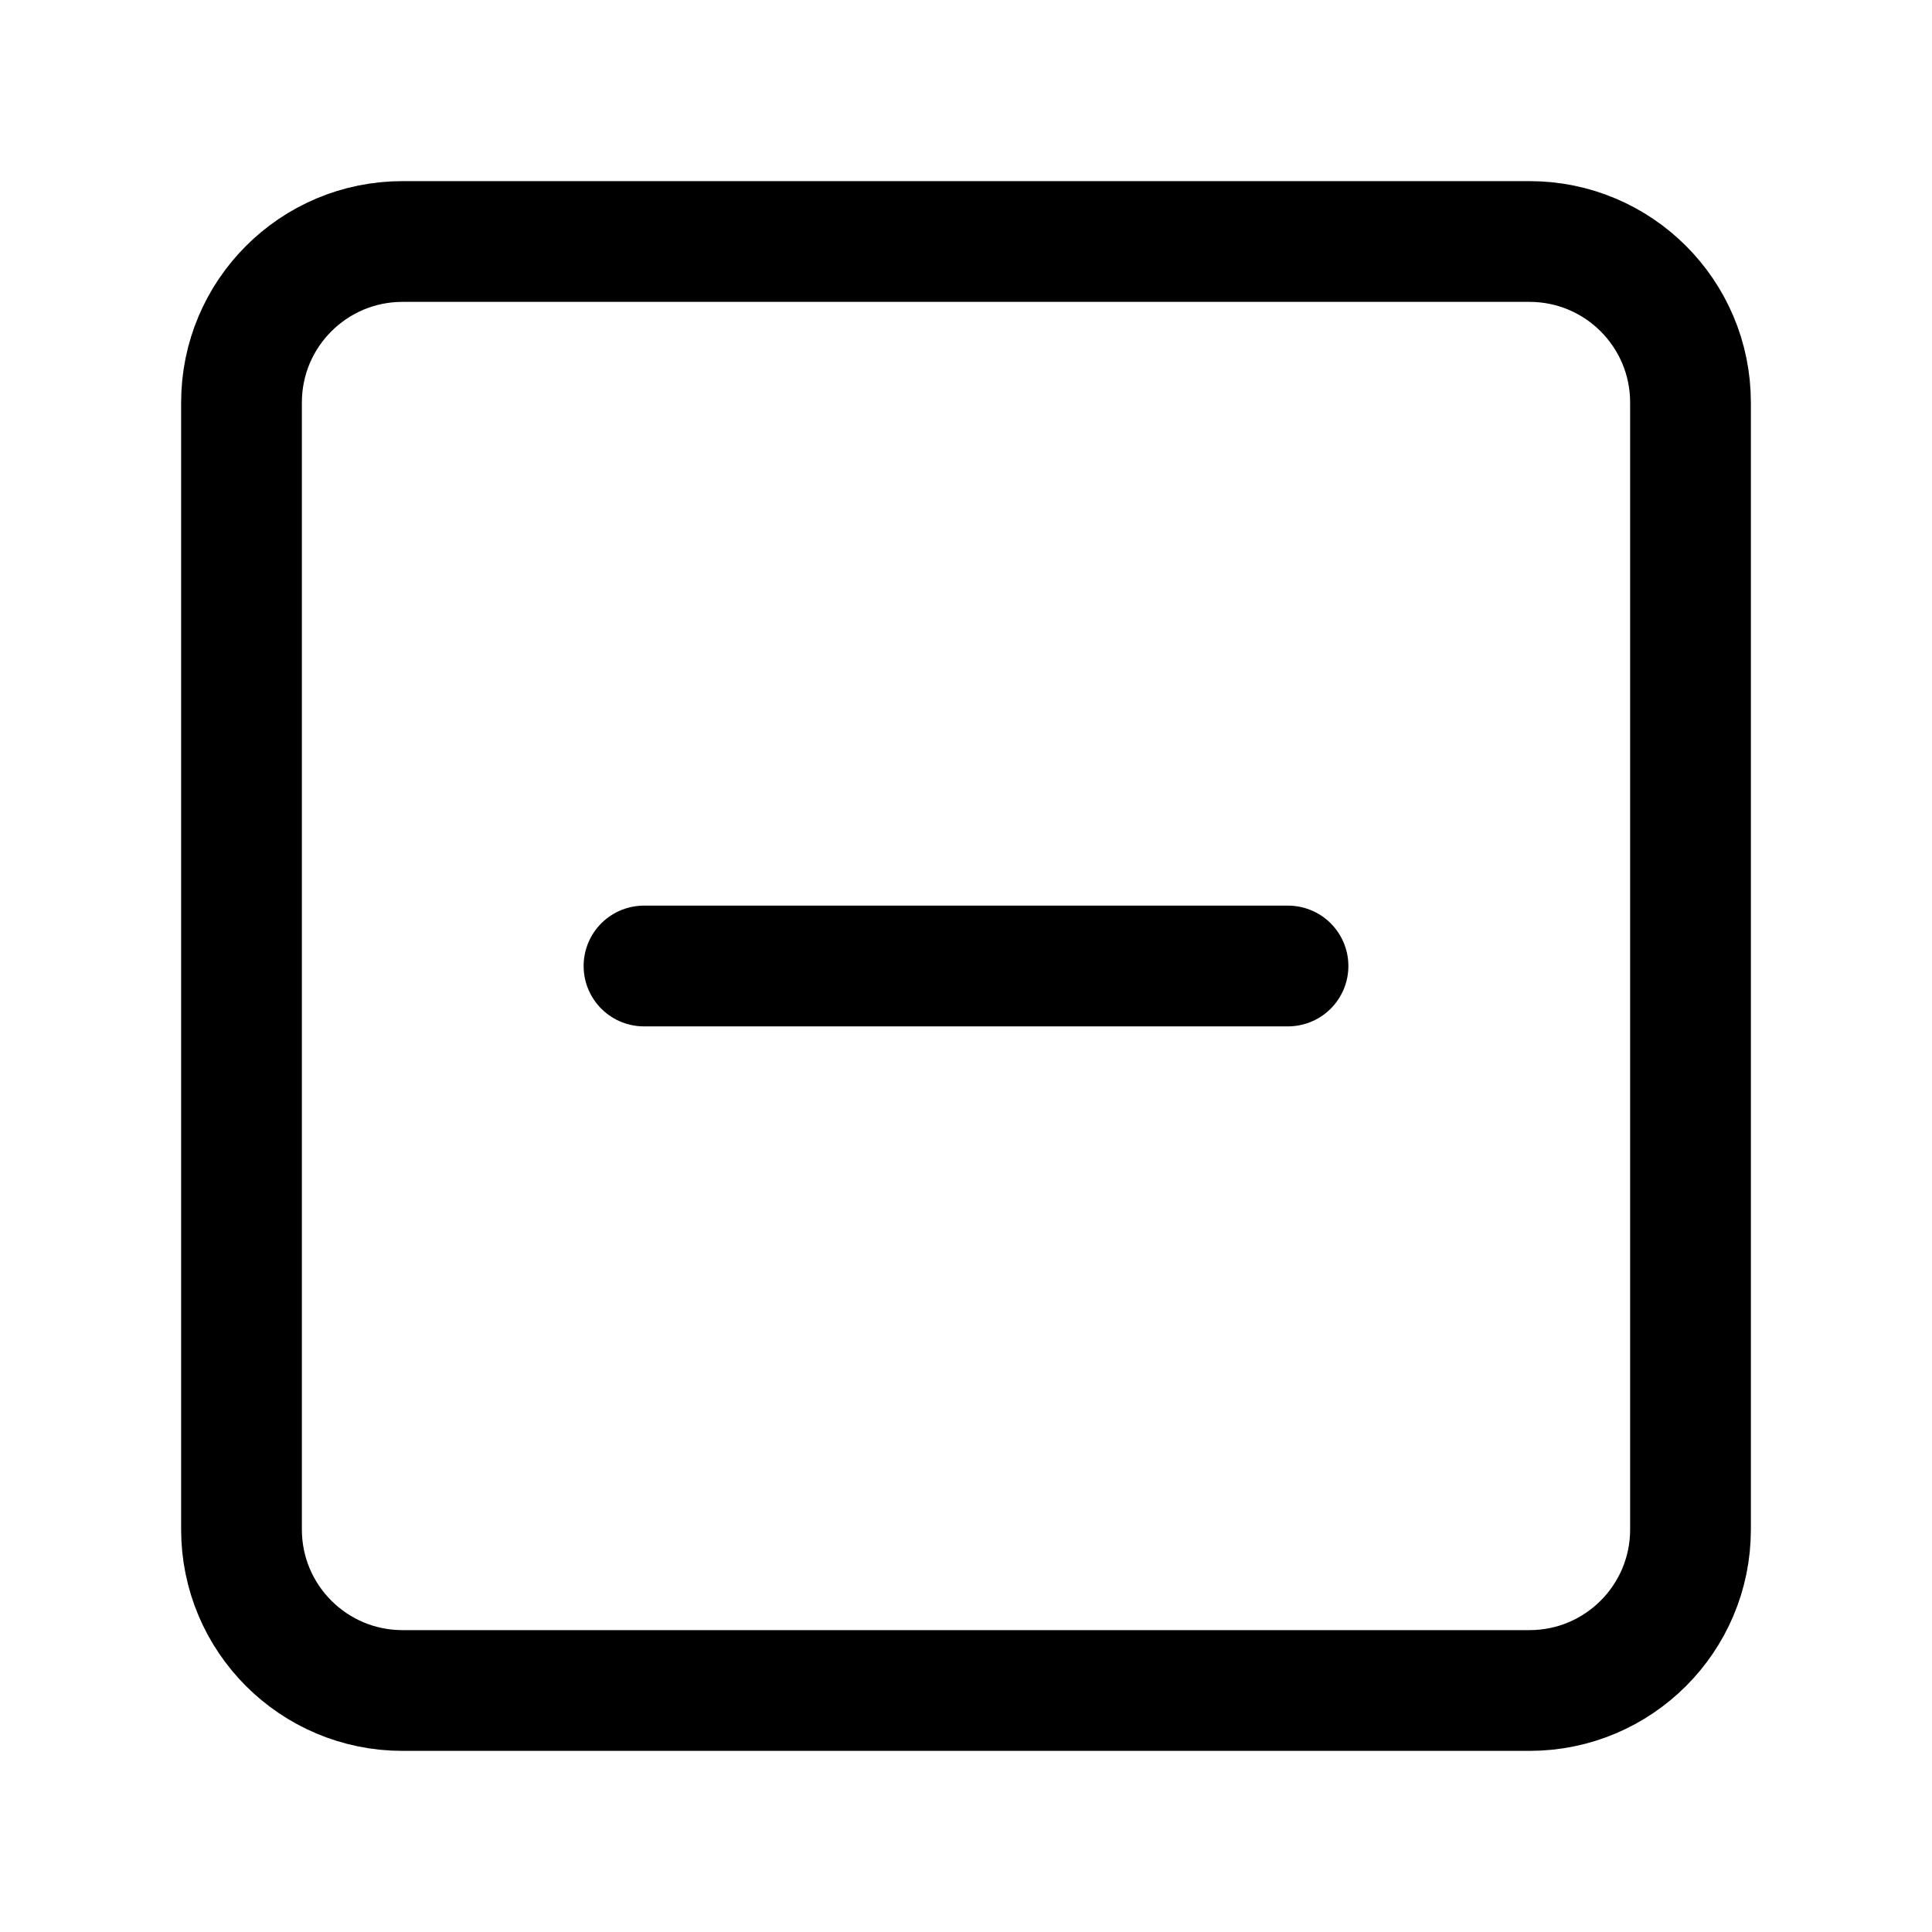
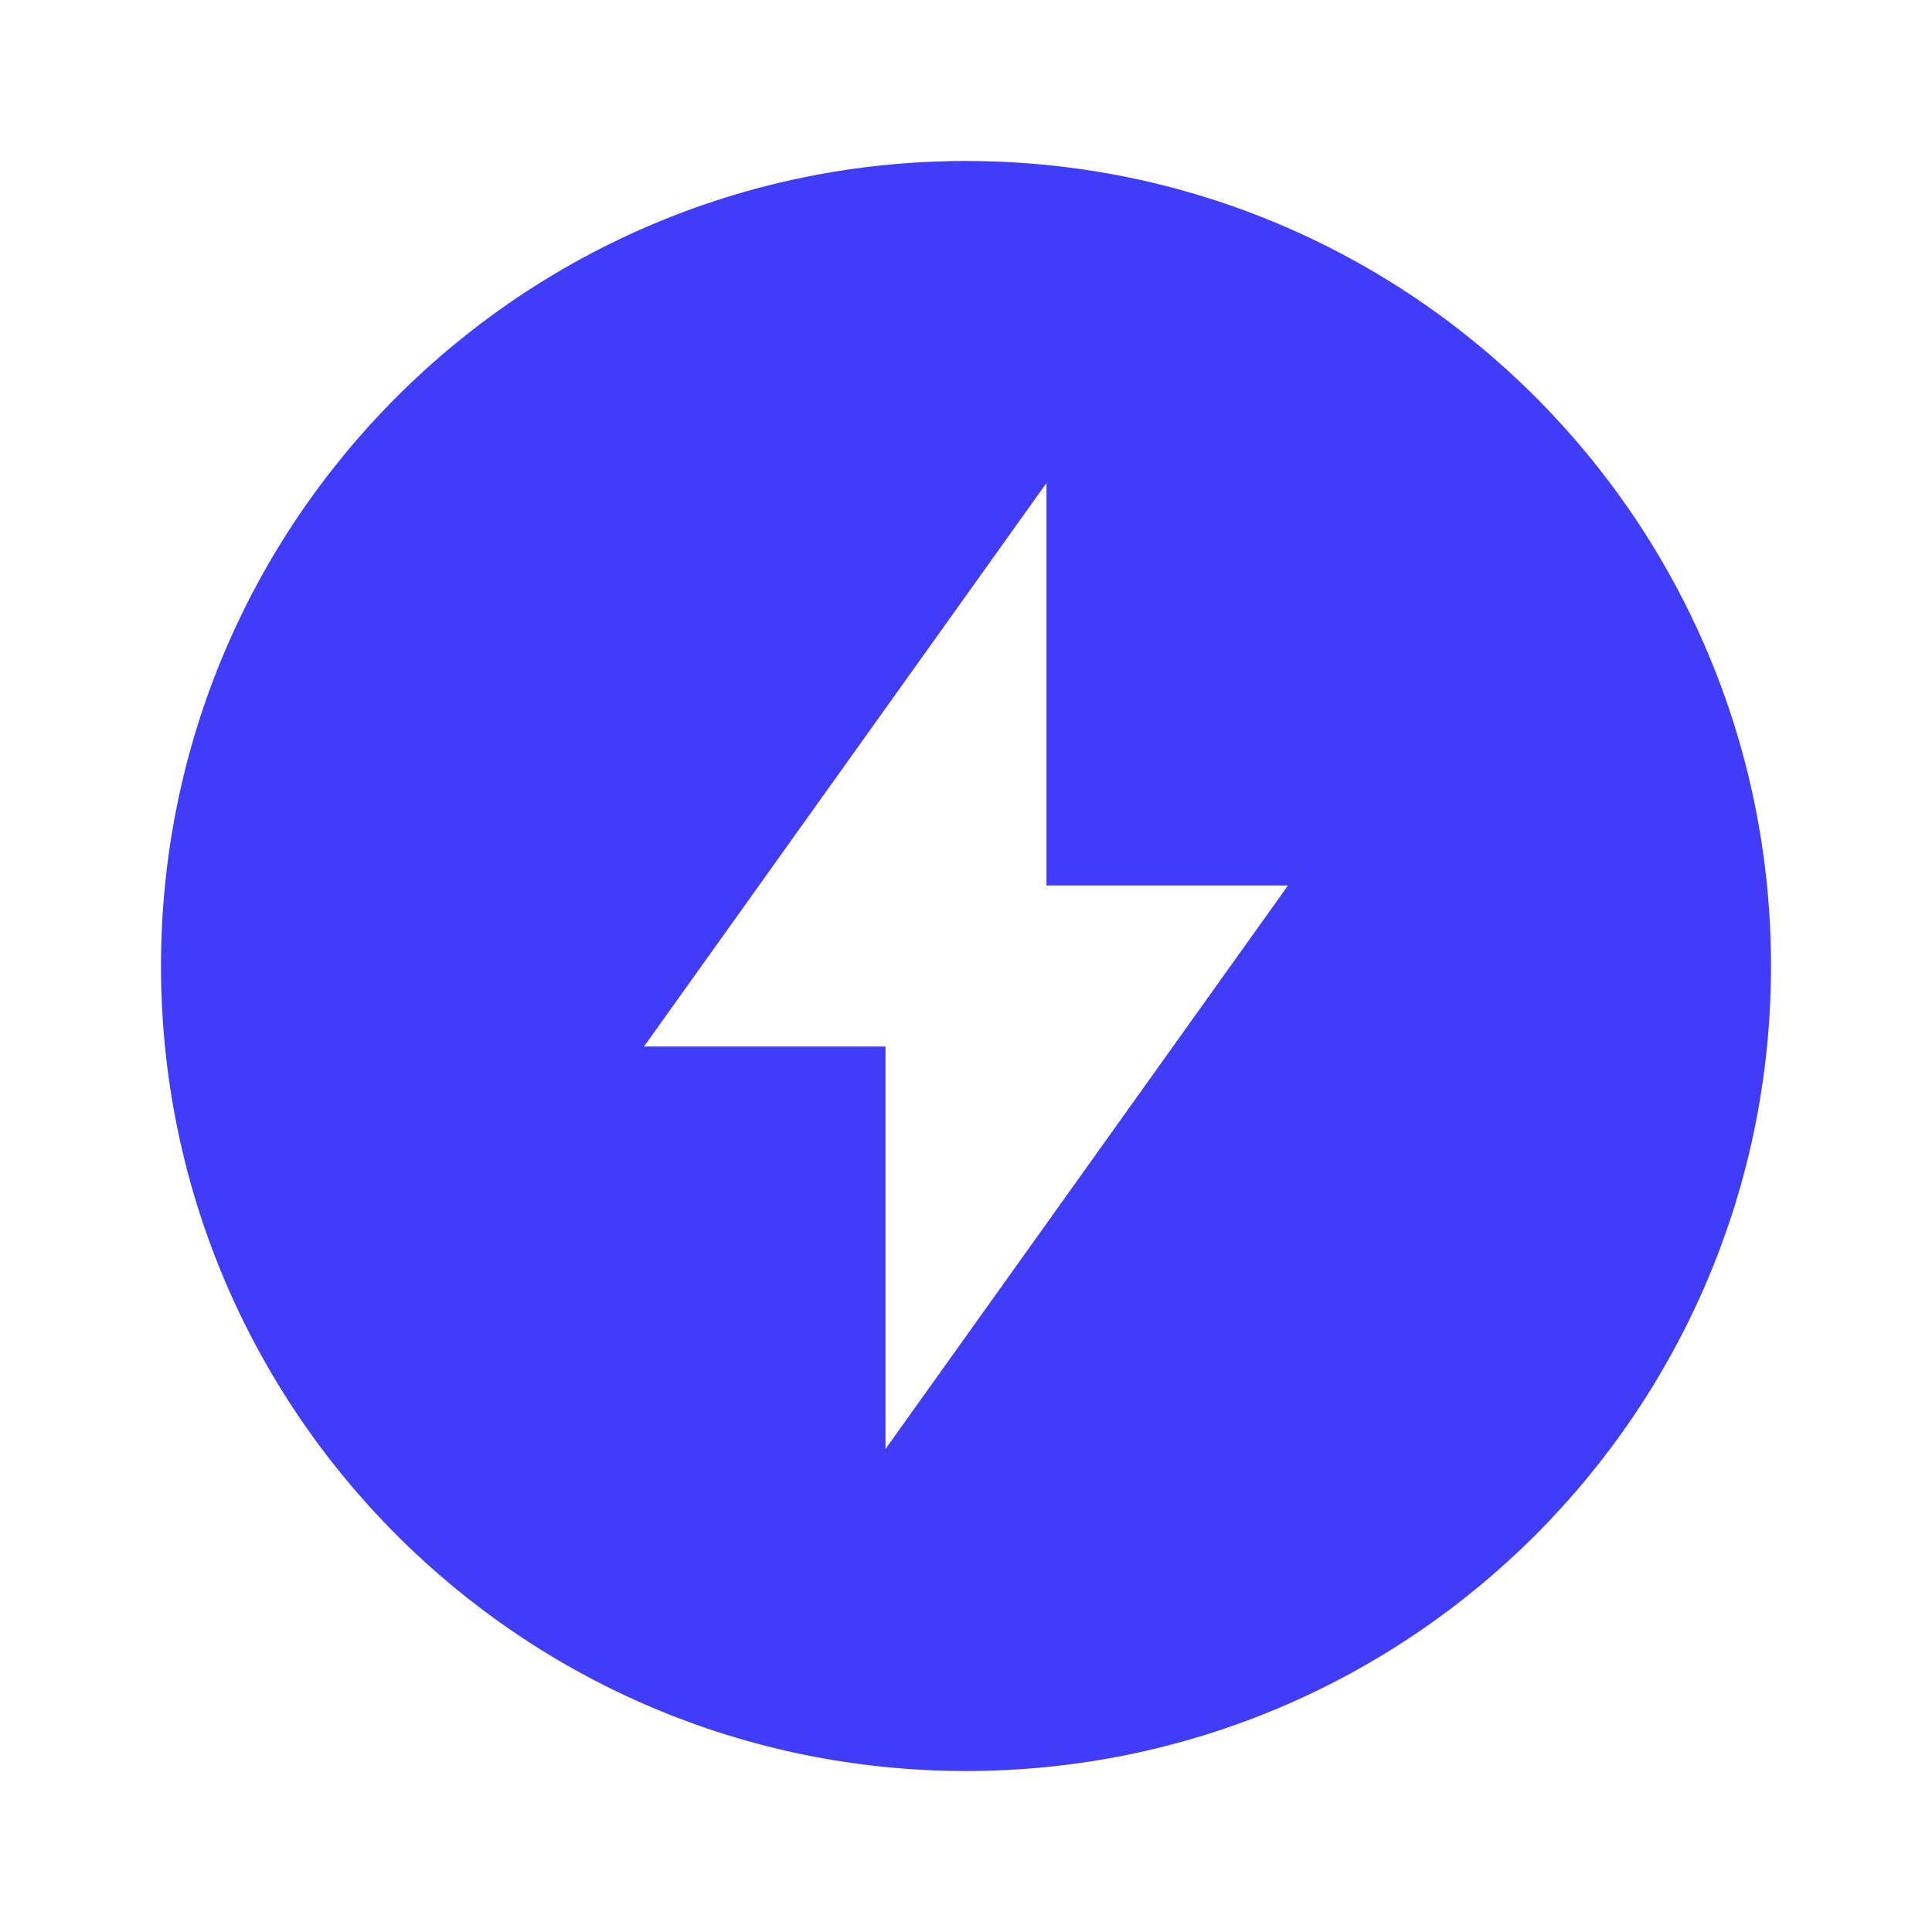
- <svg xmlns="http://www.w3.org/2000/svg" width="24" height="24" viewBox="0 0 24 24" fill="none" stroke="#000000" stroke-width="1.5" stroke-linecap="round" stroke-linejoin="round" class="feather feather-minus-square">
-   <rect x="3" y="3" width="18" height="18" rx="2" ry="2" />
-   <line x1="8" y1="12" x2="16" y2="12" />
+ <svg xmlns="http://www.w3.org/2000/svg" viewBox="0 0 24 24">
+   <path d="M13 11V6L8 13H11V18L16 11H13ZM12 22C6.477 22 2 17.523 2 12C2 6.477 6.477 2 12 2C17.523 2 22 6.477 22 12C22 17.523 17.523 22 12 22Z" fill="rgba(63,60,250,1)" />
</svg>
